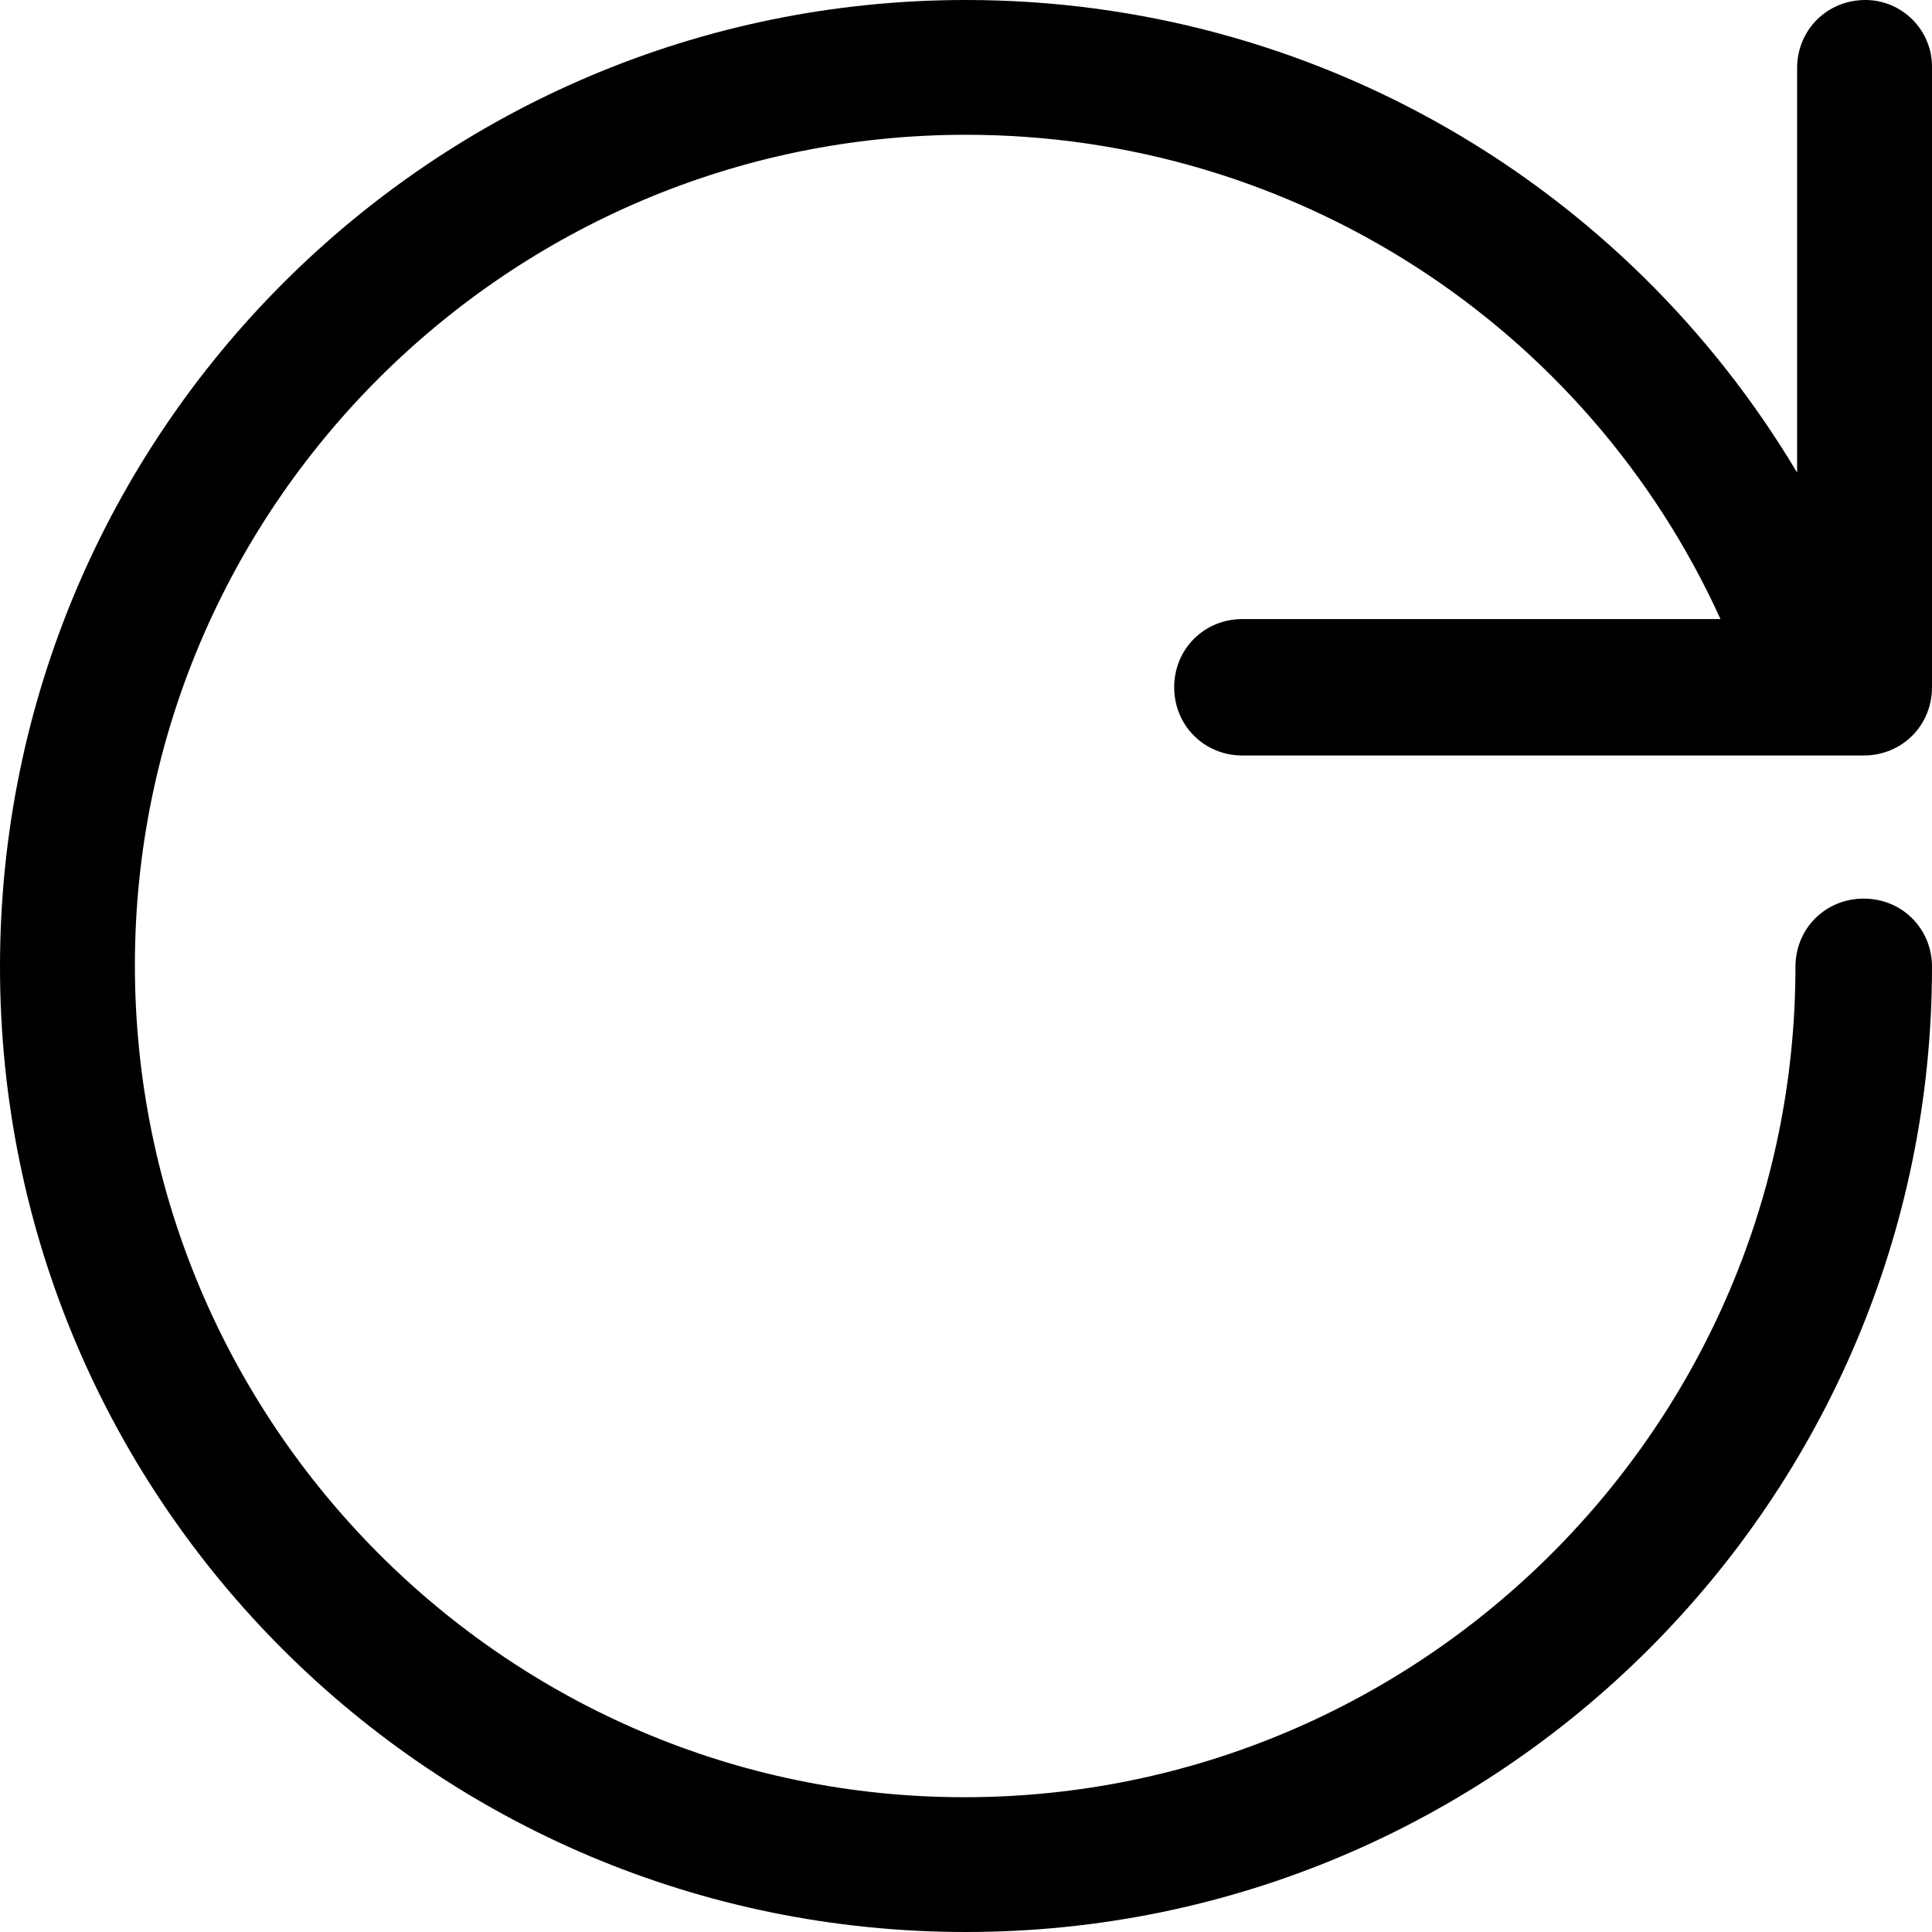
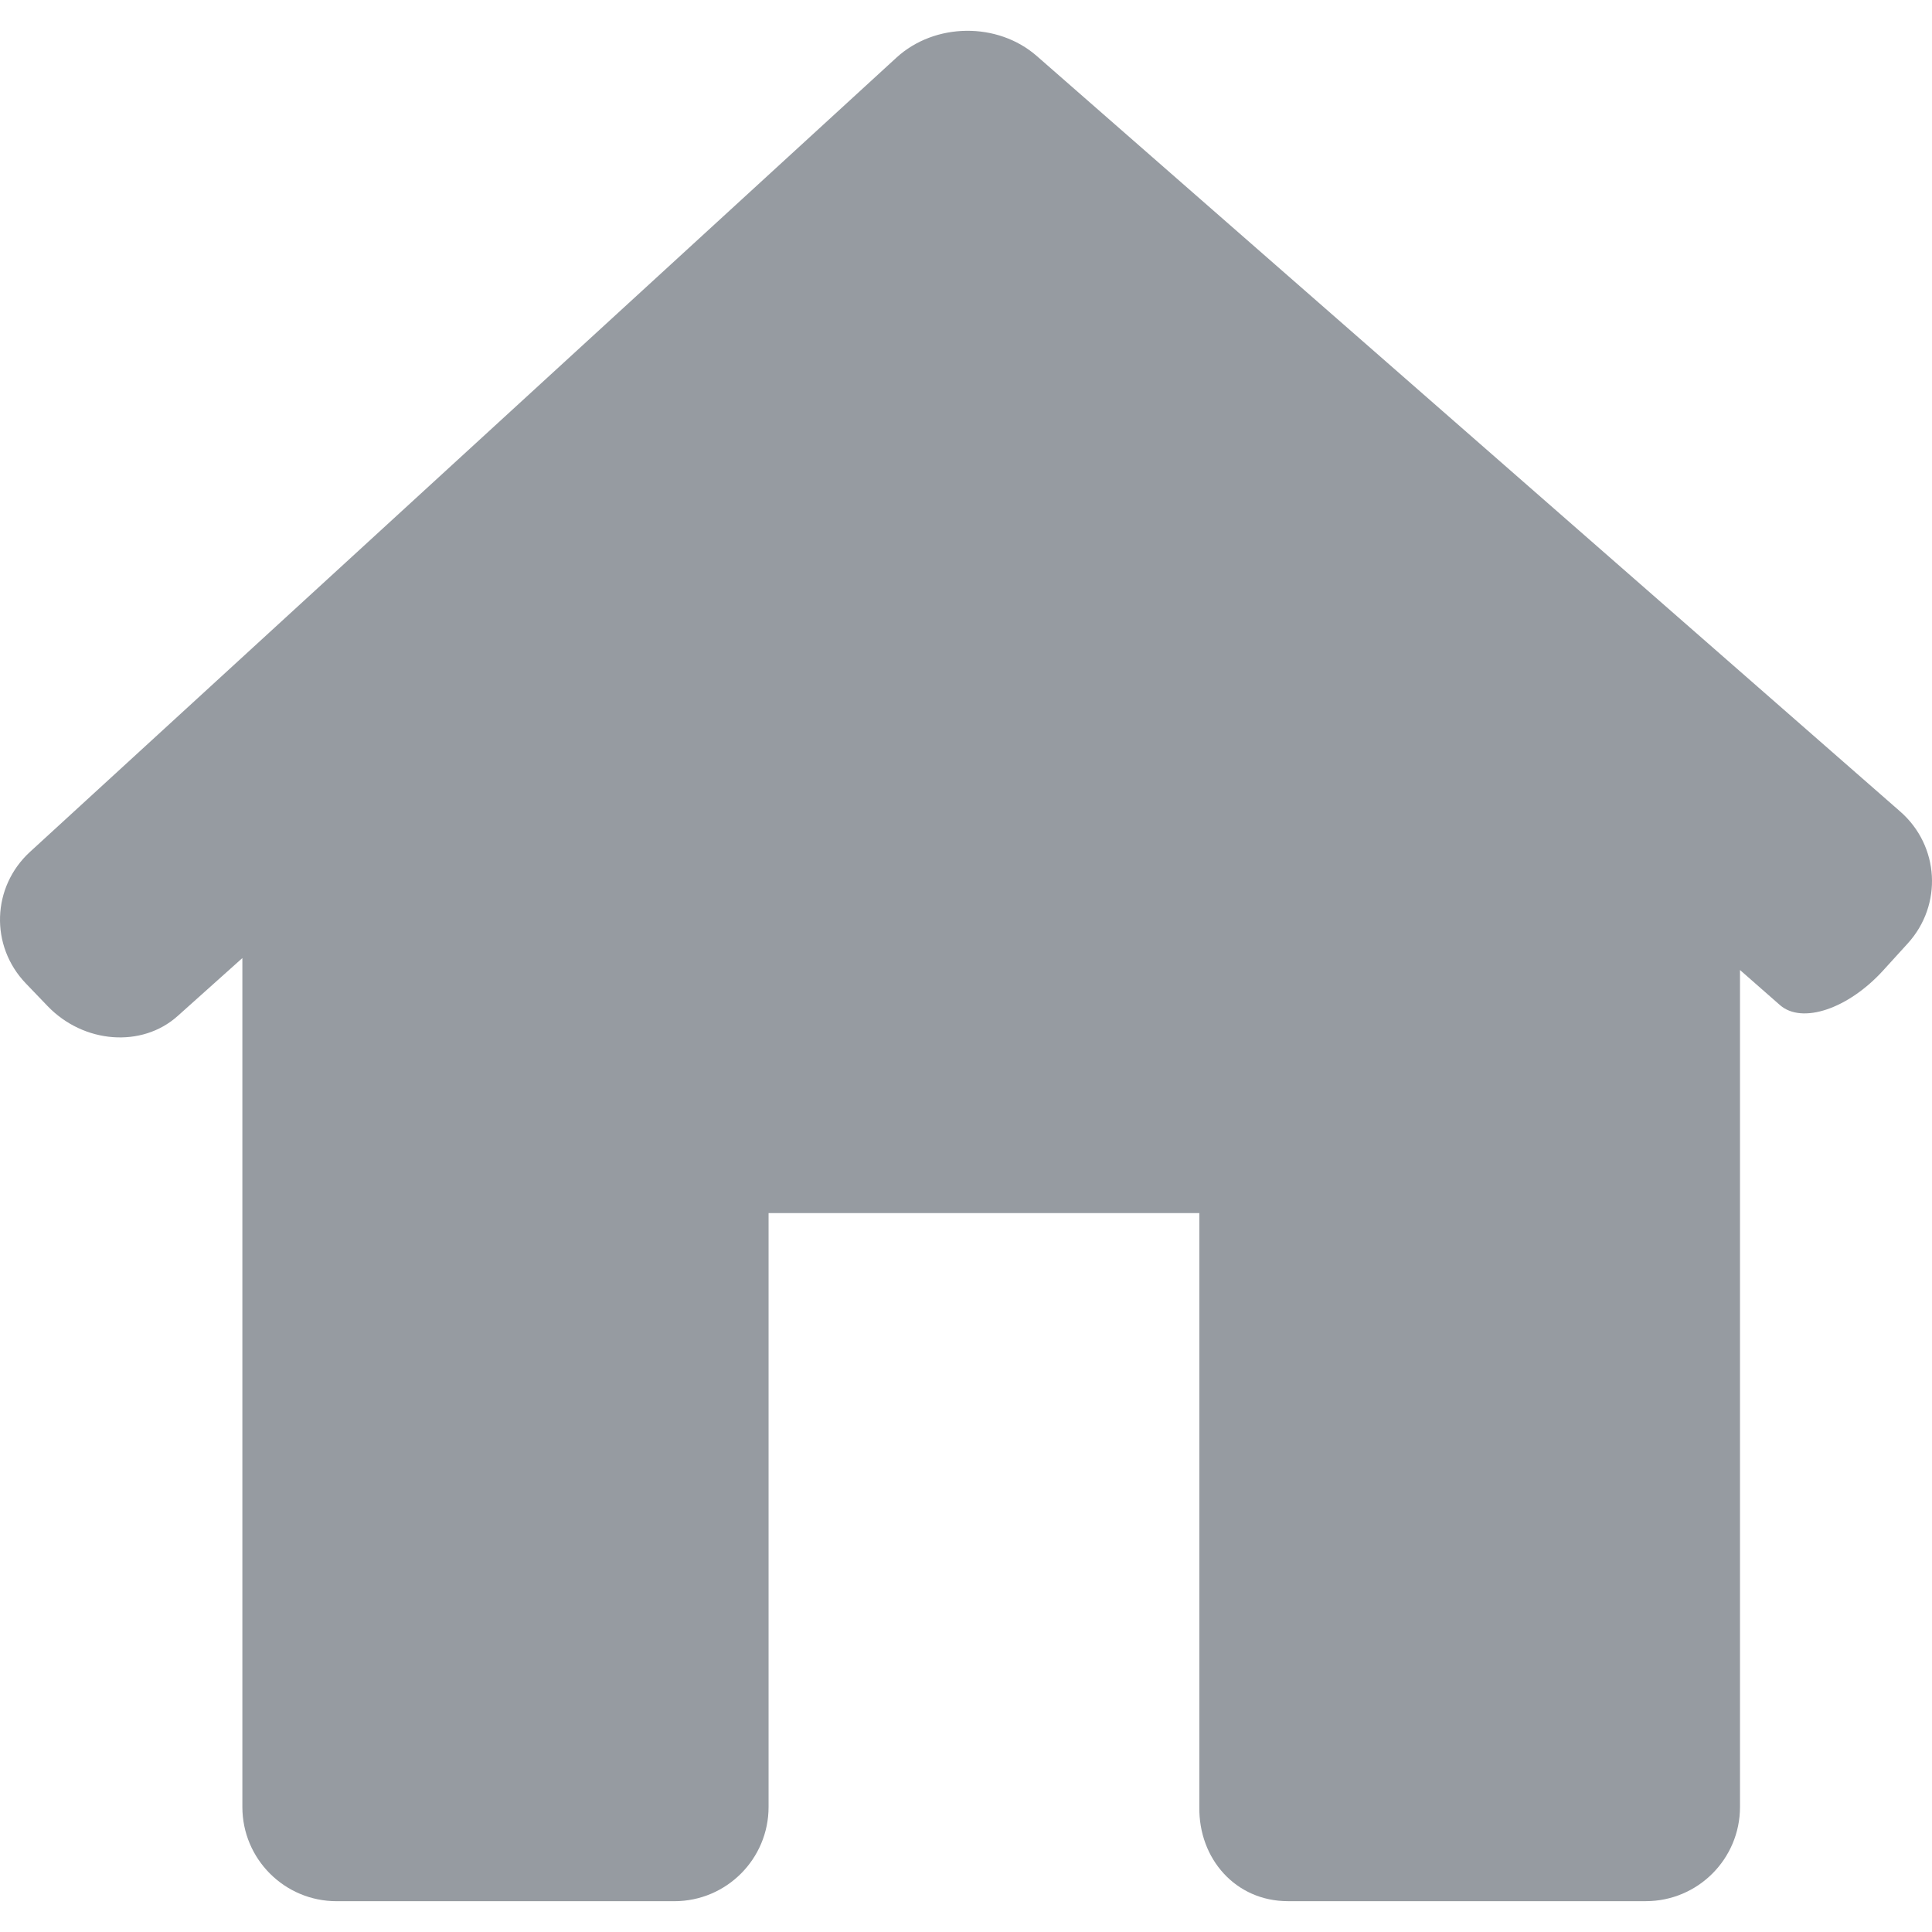
- <svg xmlns="http://www.w3.org/2000/svg" width="50px" height="50px" viewBox="0 0 50 50" version="1.1">
-   <path d="M48.276,0 C47.284,0 46.509,0.775 46.509,1.766 L46.509,12.231 C42.069,4.78 34.009,0 25,0 C11.207,0 0,11.197 0,25.022 C0,38.846 11.207,50 25,50 C38.793,50 50,38.803 50,25.022 C50,24.031 49.224,23.256 48.233,23.256 C47.241,23.256 46.466,24.031 46.466,25.022 C46.466,36.865 36.81,46.512 24.957,46.512 C13.103,46.512 3.491,36.822 3.491,24.978 C3.491,13.135 13.147,3.488 25,3.488 C33.491,3.488 41.078,8.441 44.526,16.021 L32.155,16.021 C31.164,16.021 30.388,16.796 30.388,17.786 C30.388,18.777 31.164,19.552 32.155,19.552 L48.233,19.552 C49.224,19.552 50,18.777 50,17.786 L50,1.723 C50,0.775 49.224,0 48.276,0 L48.276,0 L48.276,0 Z" id="Shape" />
+ <svg xmlns="http://www.w3.org/2000/svg" version="1.1" id="Capa_1" x="0px" y="0px" viewBox="0 0 306.773 306.773" style="enable-background:new 0 0 306.773 306.773;" xml:space="preserve">
+   <g>
+     <path style="fill:#969ba1;" d="M302.93,149.794c5.561-6.116,5.024-15.49-1.199-20.932L164.63,8.898   c-6.223-5.442-16.2-5.328-22.292,0.257L4.771,135.258c-6.092,5.585-6.391,14.947-0.662,20.902l3.449,3.592   c5.722,5.955,14.971,6.665,20.645,1.581l10.281-9.207v134.792c0,8.27,6.701,14.965,14.965,14.965h53.624   c8.264,0,14.965-6.695,14.965-14.965v-94.3h68.398v94.3c-0.119,8.264,5.794,14.959,14.058,14.959h56.828   c8.264,0,14.965-6.695,14.965-14.965V154.024c0,0,2.84,2.488,6.343,5.567c3.497,3.073,10.842,0.609,16.403-5.513L302.93,149.794z" />
+   </g>
+   <g>
+ </g>
+   <g>
+ </g>
+   <g>
+ </g>
+   <g>
+ </g>
+   <g>
+ </g>
+   <g>
+ </g>
+   <g>
+ </g>
+   <g>
+ </g>
+   <g>
+ </g>
+   <g>
+ </g>
+   <g>
+ </g>
+   <g>
+ </g>
+   <g>
+ </g>
+   <g>
+ </g>
+   <g>
+ </g>
</svg>
